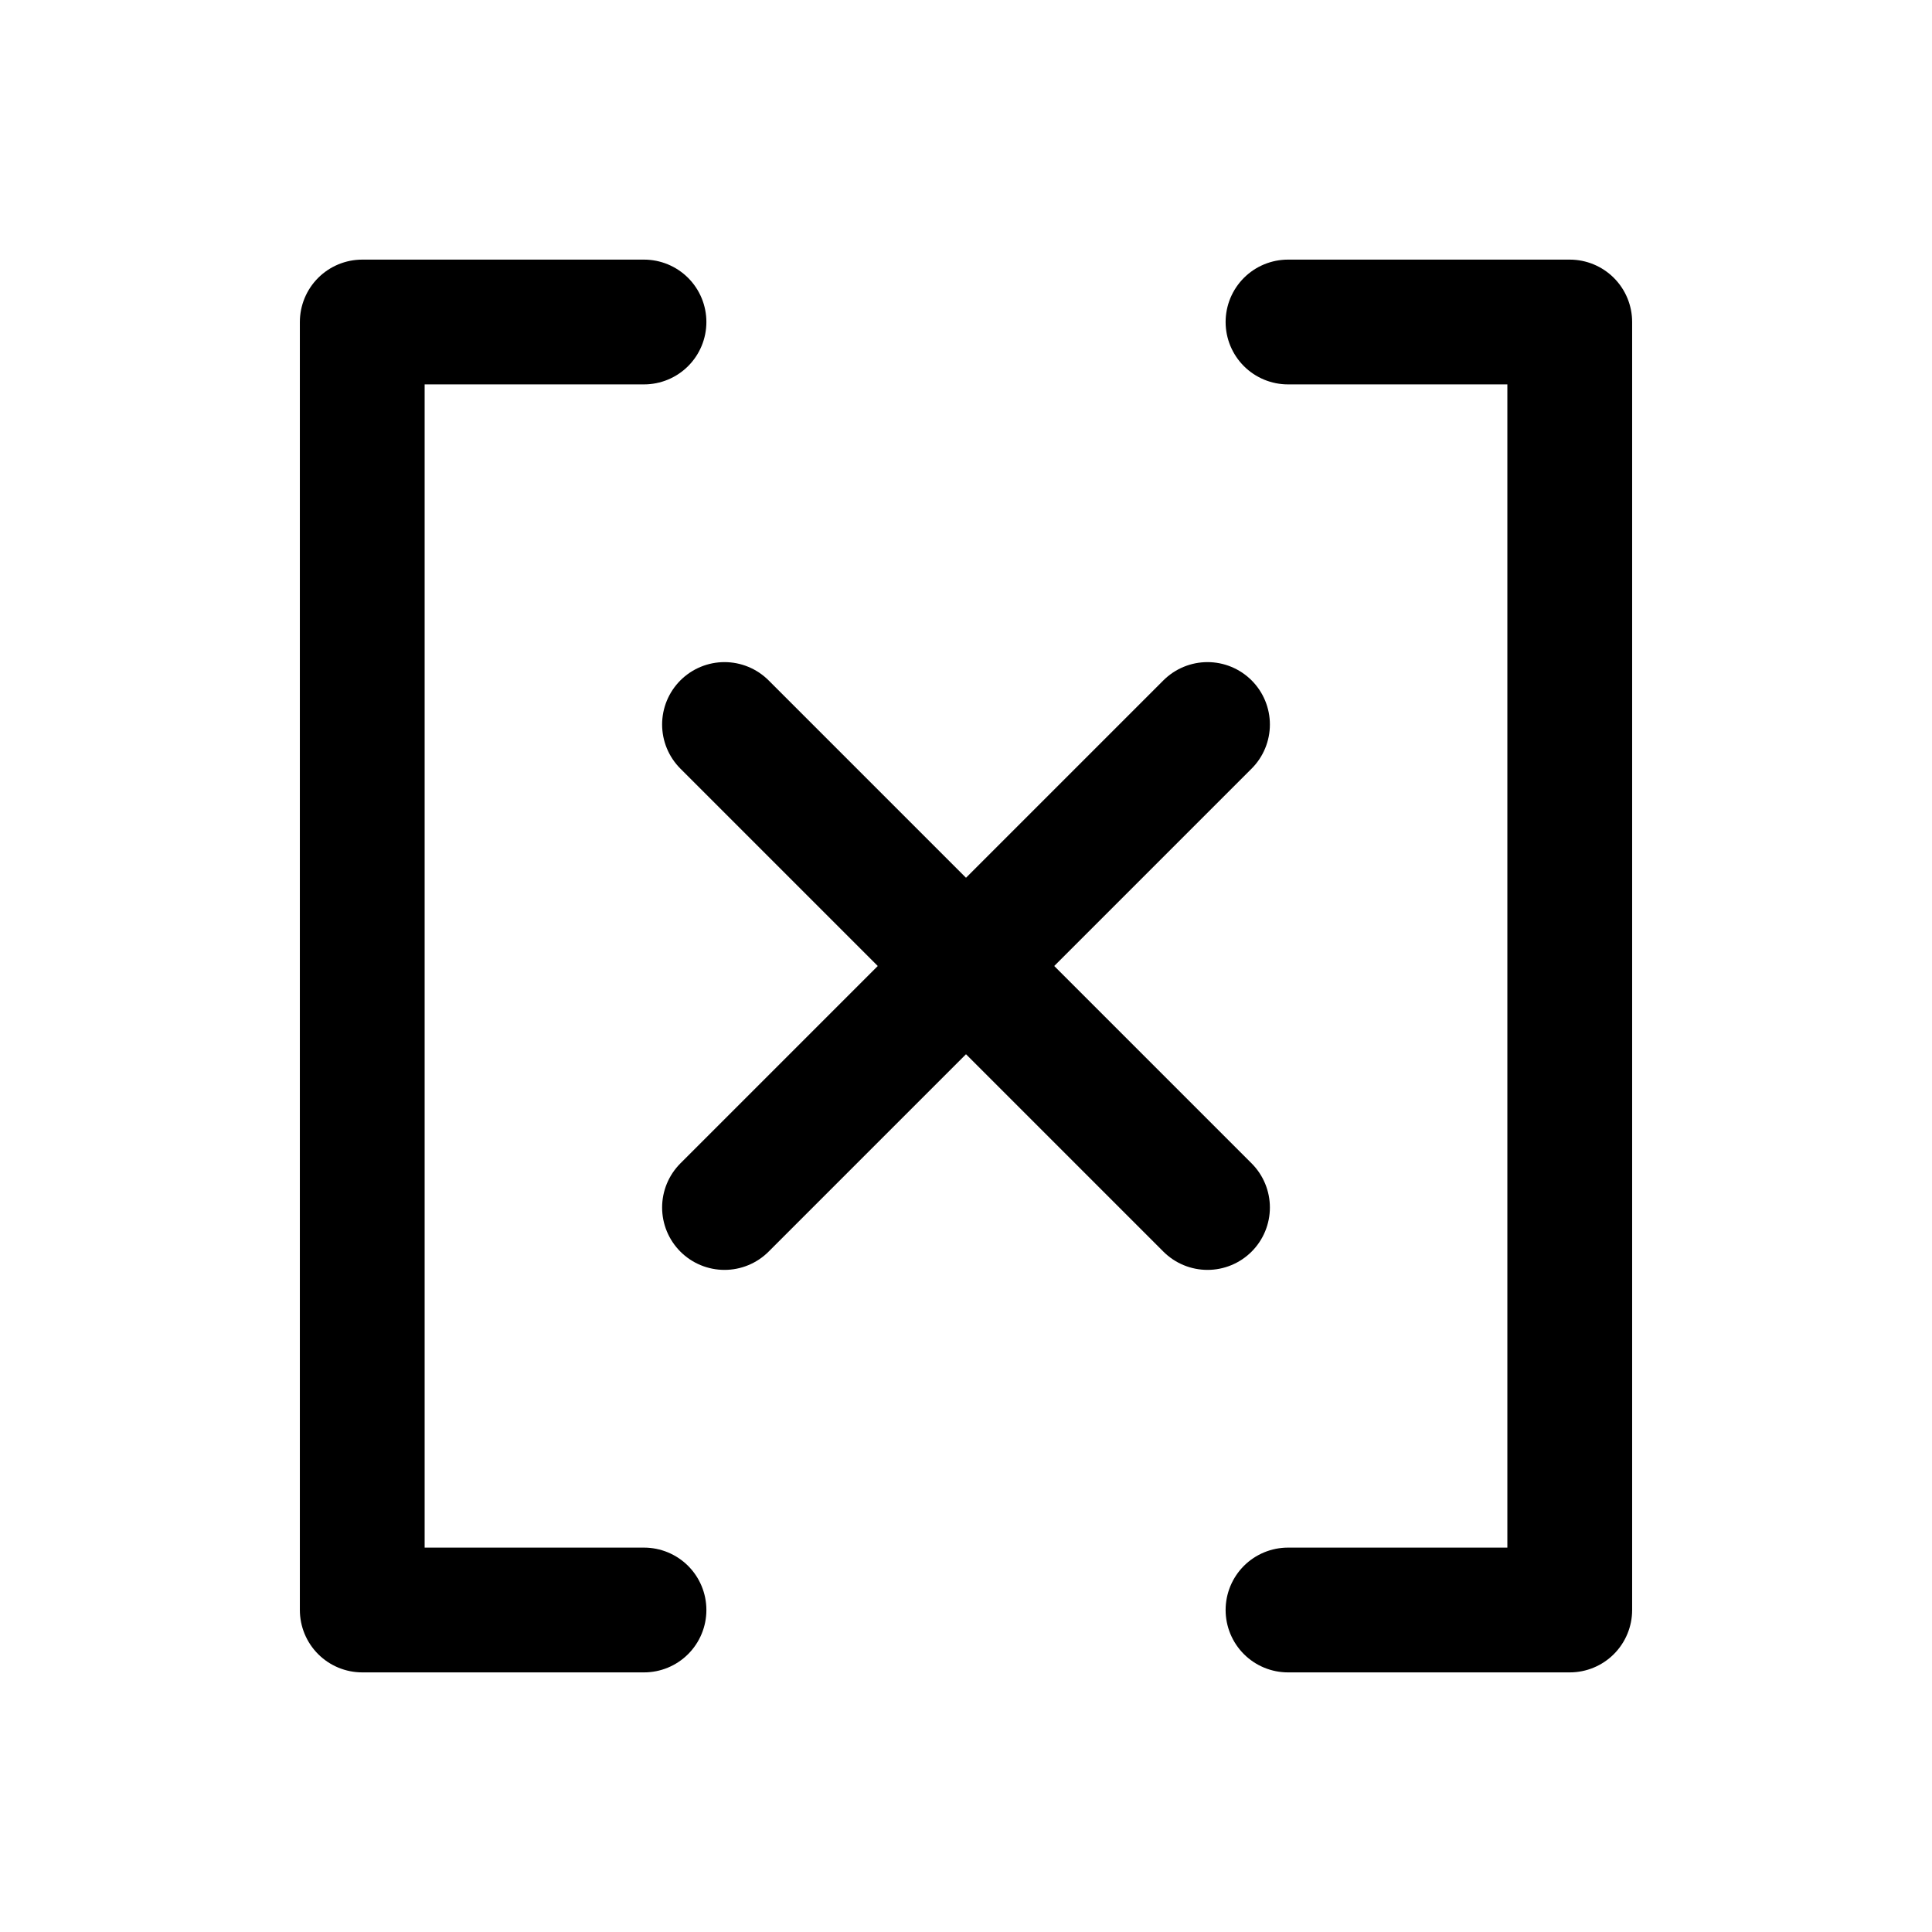
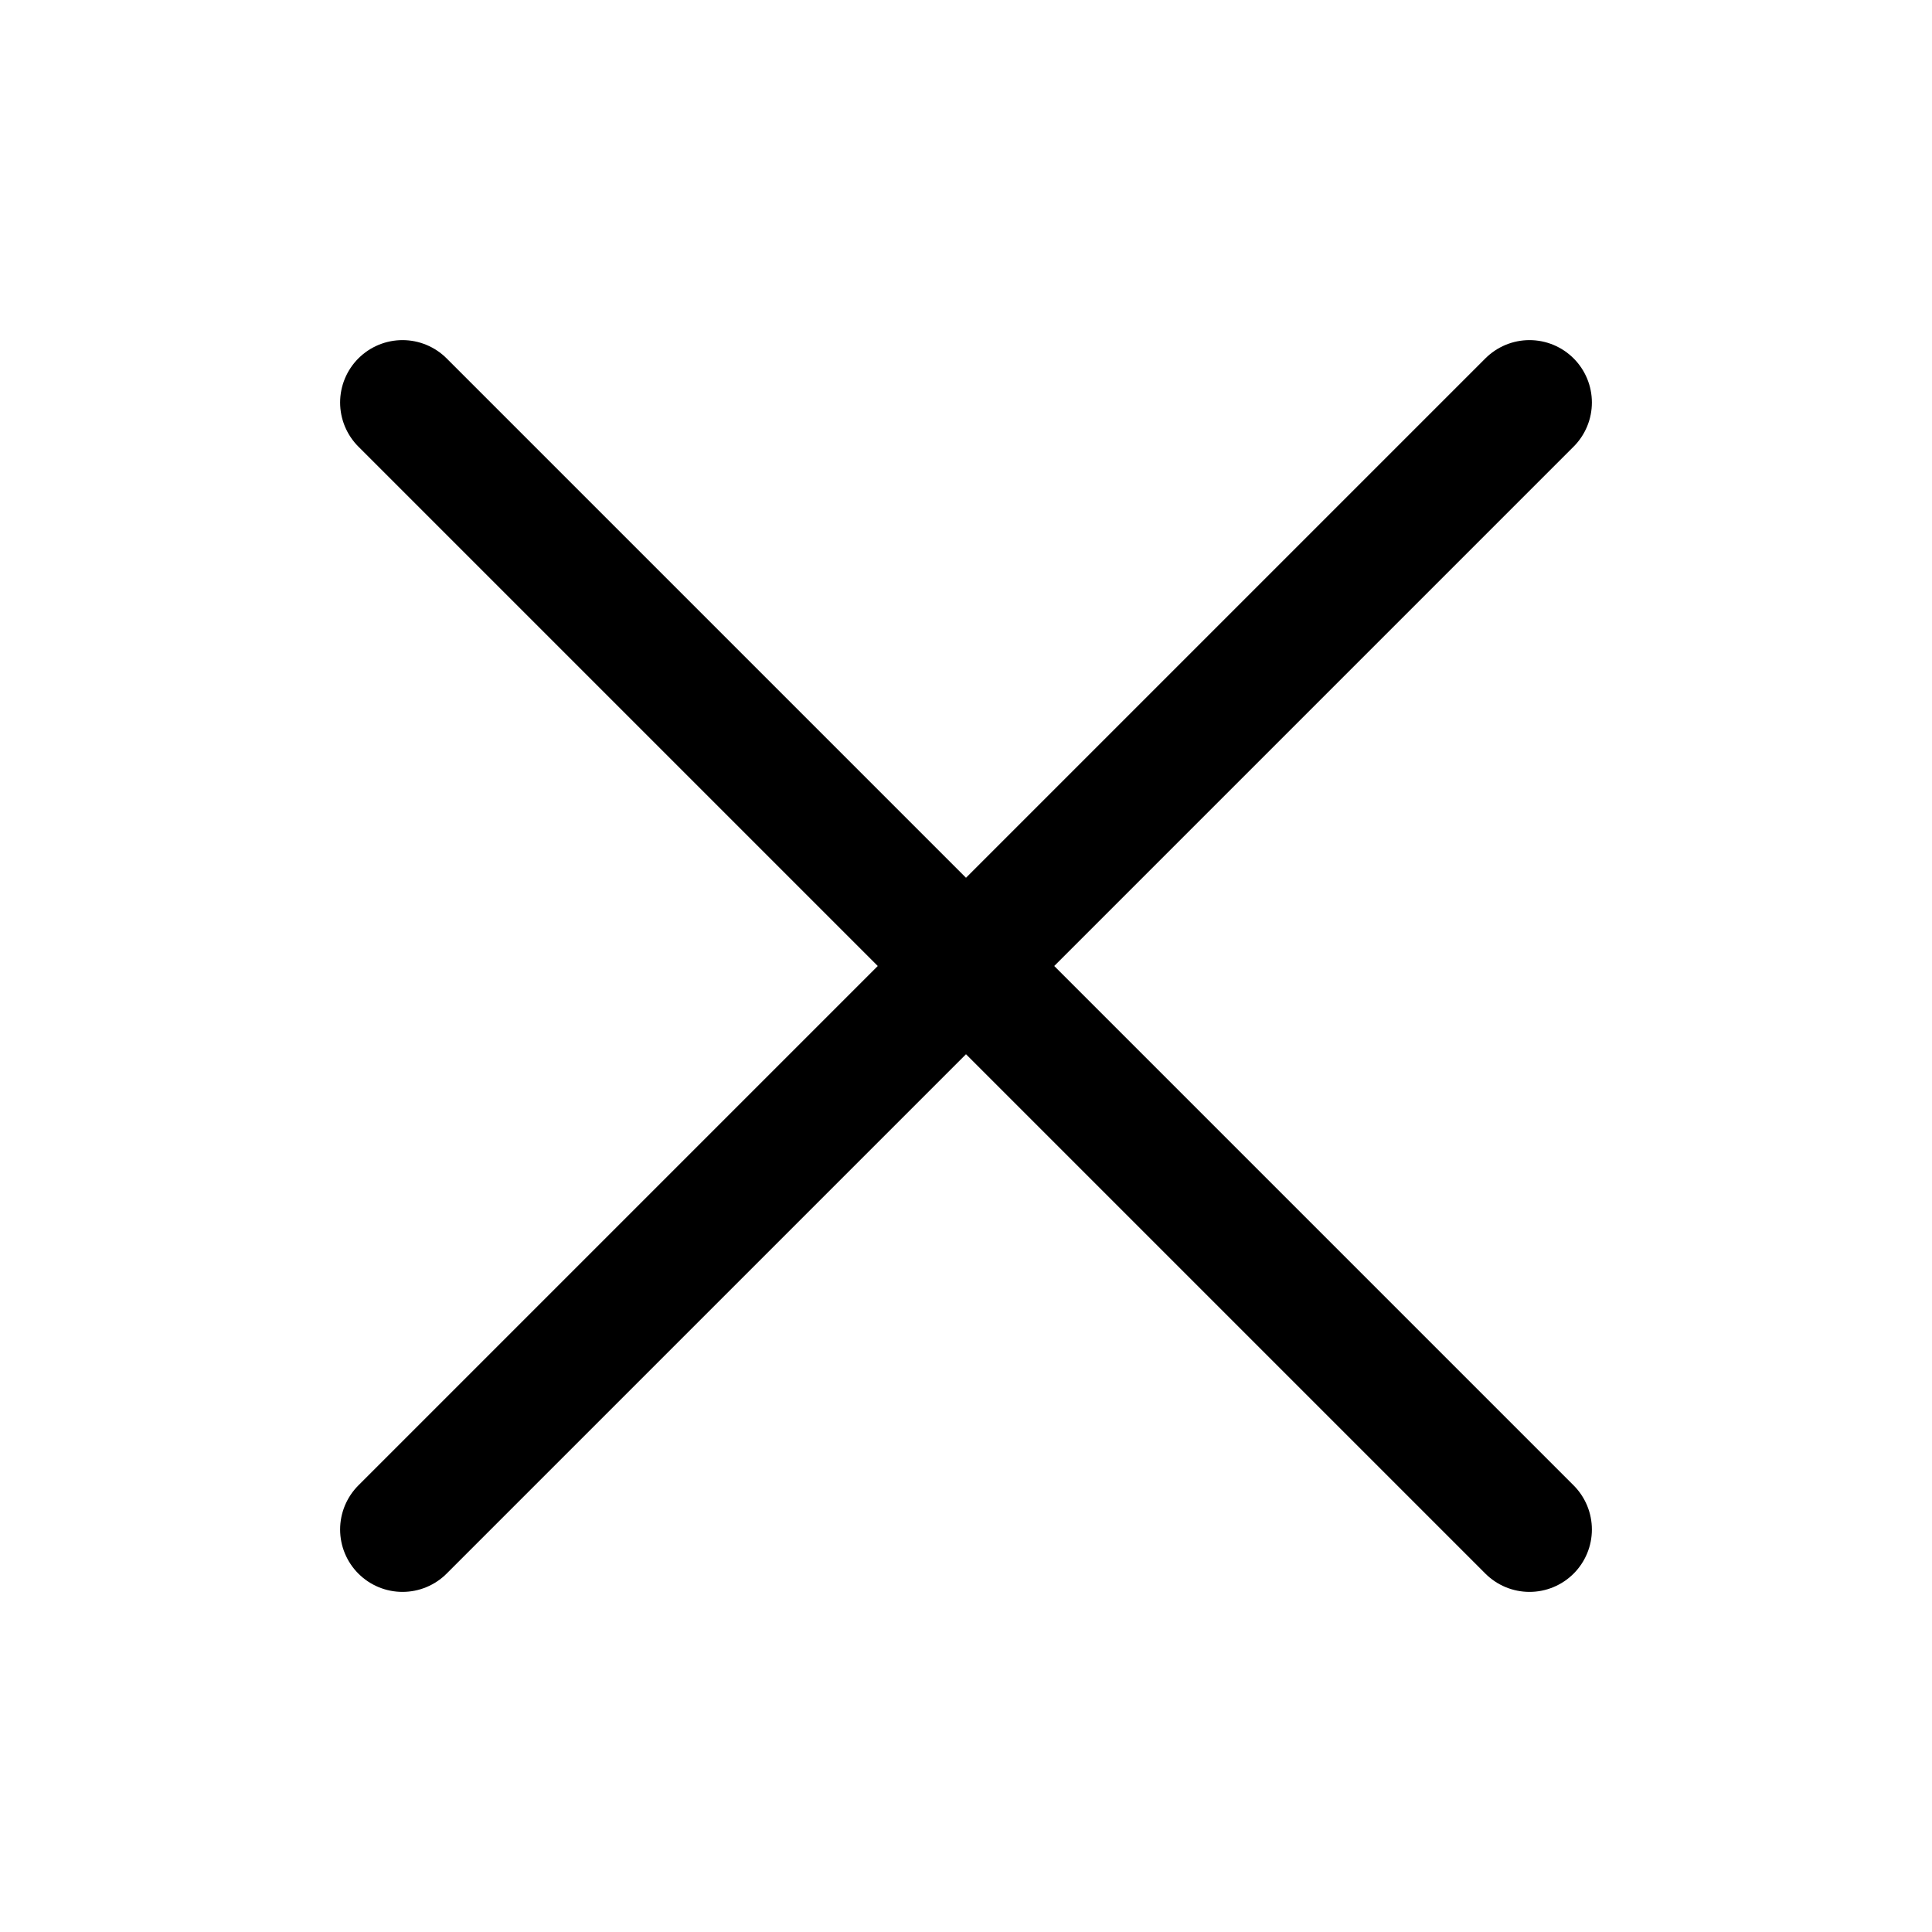
<svg xmlns="http://www.w3.org/2000/svg" viewBox="0 0 24 24" fill="none" stroke="currentColor" stroke-width="1.55" stroke-linecap="round" stroke-linejoin="round">
-   <path d="M8 4H4.5v16H8M16 4h3.5v16H16" />
-   <path class="danger" d="m9 9 6 6m0-6-6 6" />
+   <path d="M5 5l14 14M19 5 5 19" />
</svg>
